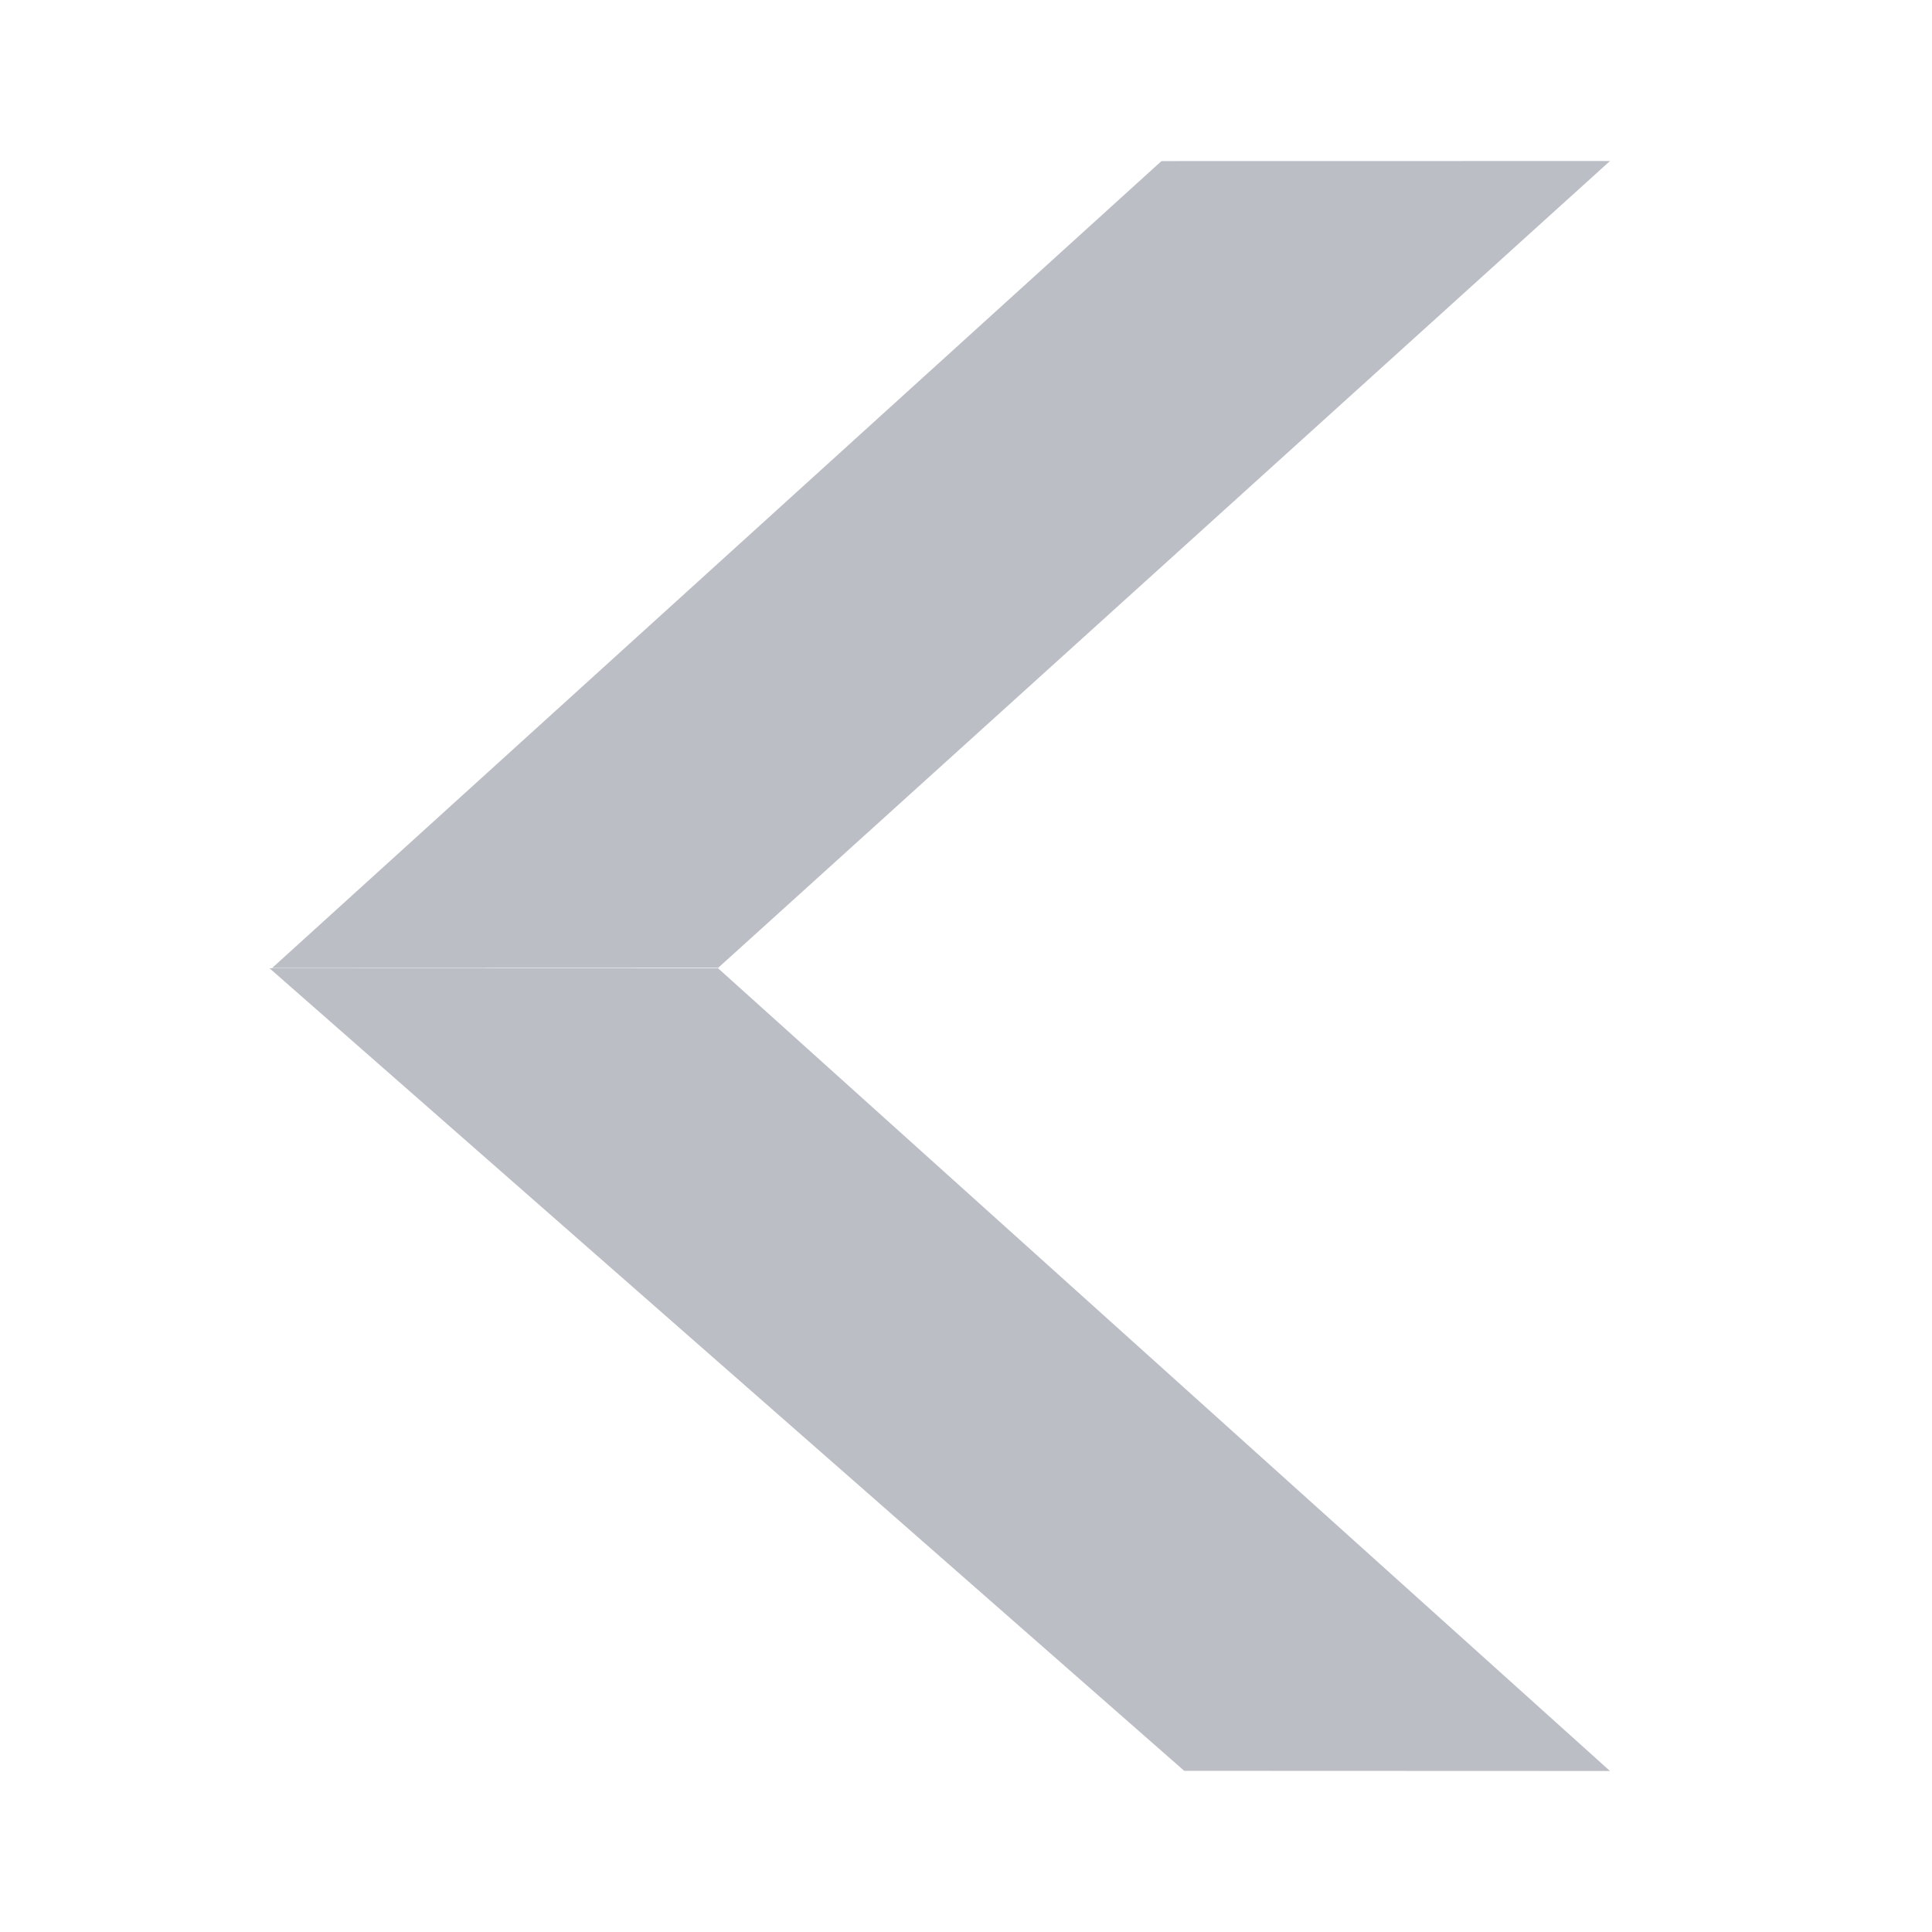
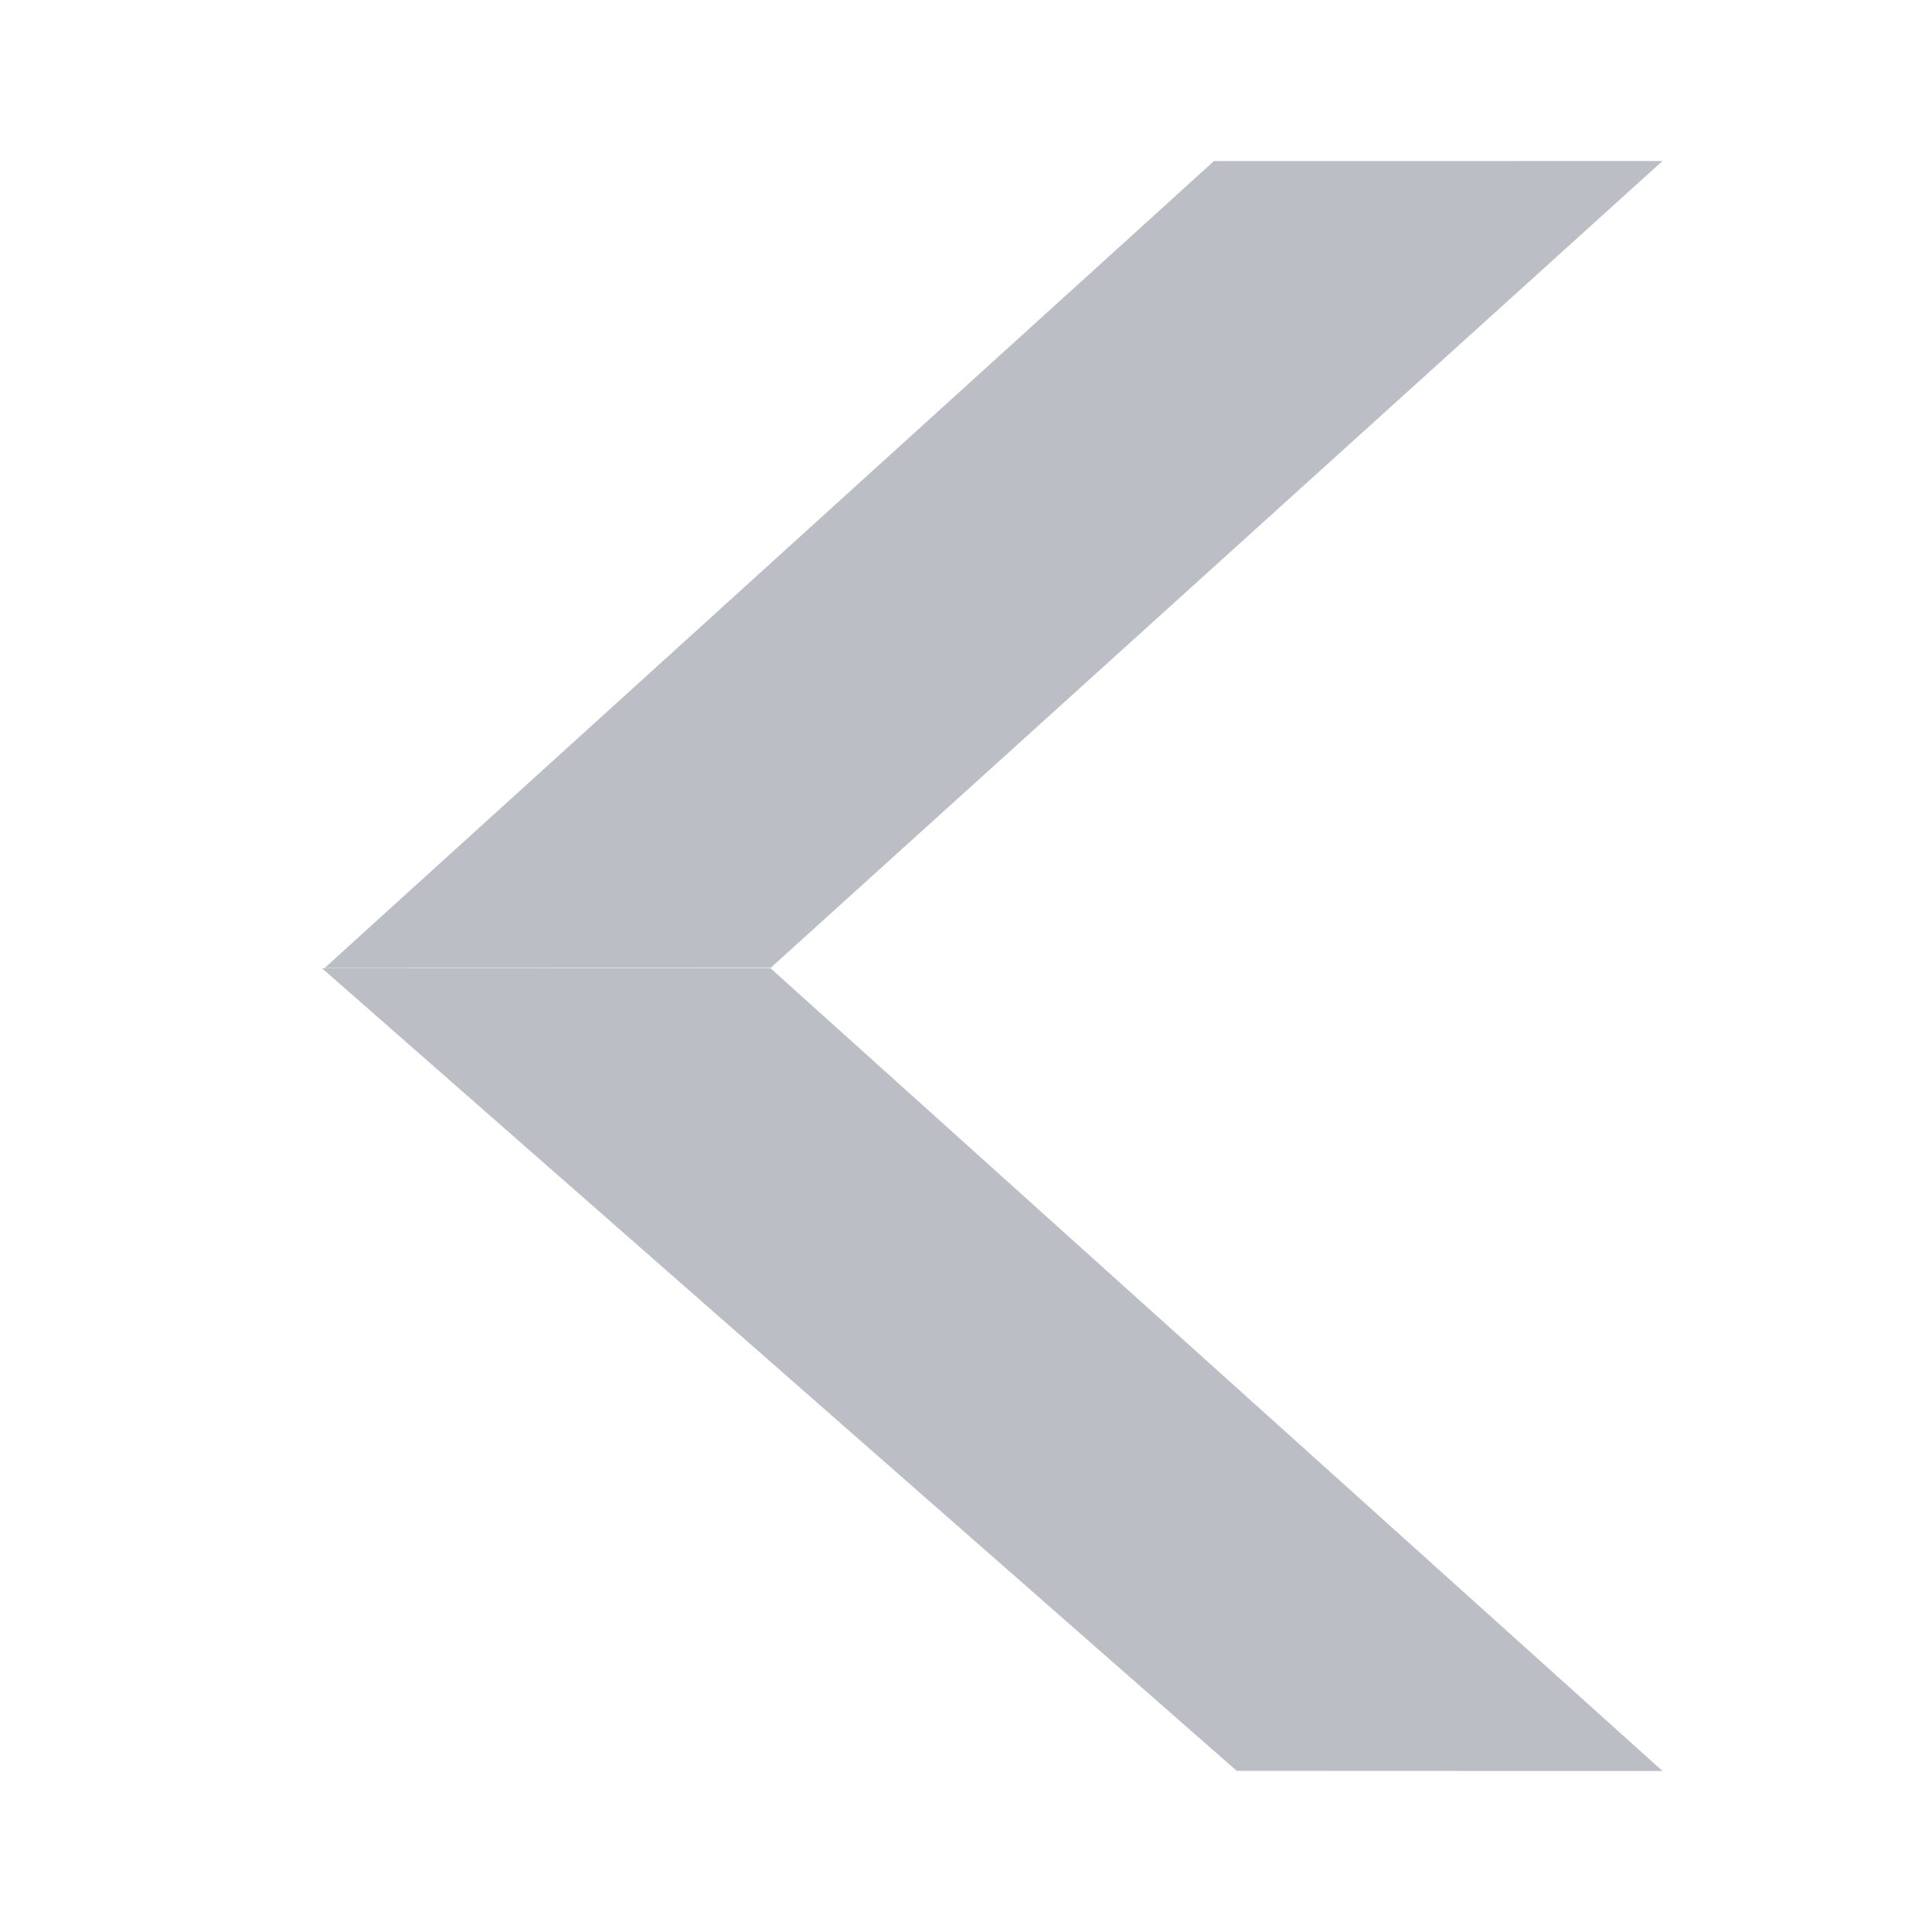
<svg xmlns="http://www.w3.org/2000/svg" width="24" height="24" viewBox="0 0 24 24" fill="none">
-   <path d="M14.428 2.001L20 2L8.921 12.023L3.38 12.025L14.428 2.001ZM14.711 21.998L3.348 12.028L8.921 12.029L20 22L14.711 21.998Z" fill="#BCBEC6" />
+   <path d="M15.08 2.001L20.652 2L9.573 12.023L4.032 12.025L15.08 2.001ZM15.363 21.998L4 12.028L9.573 12.029L20.652 22L15.363 21.998Z" fill="#BCBEC6" />
</svg>
